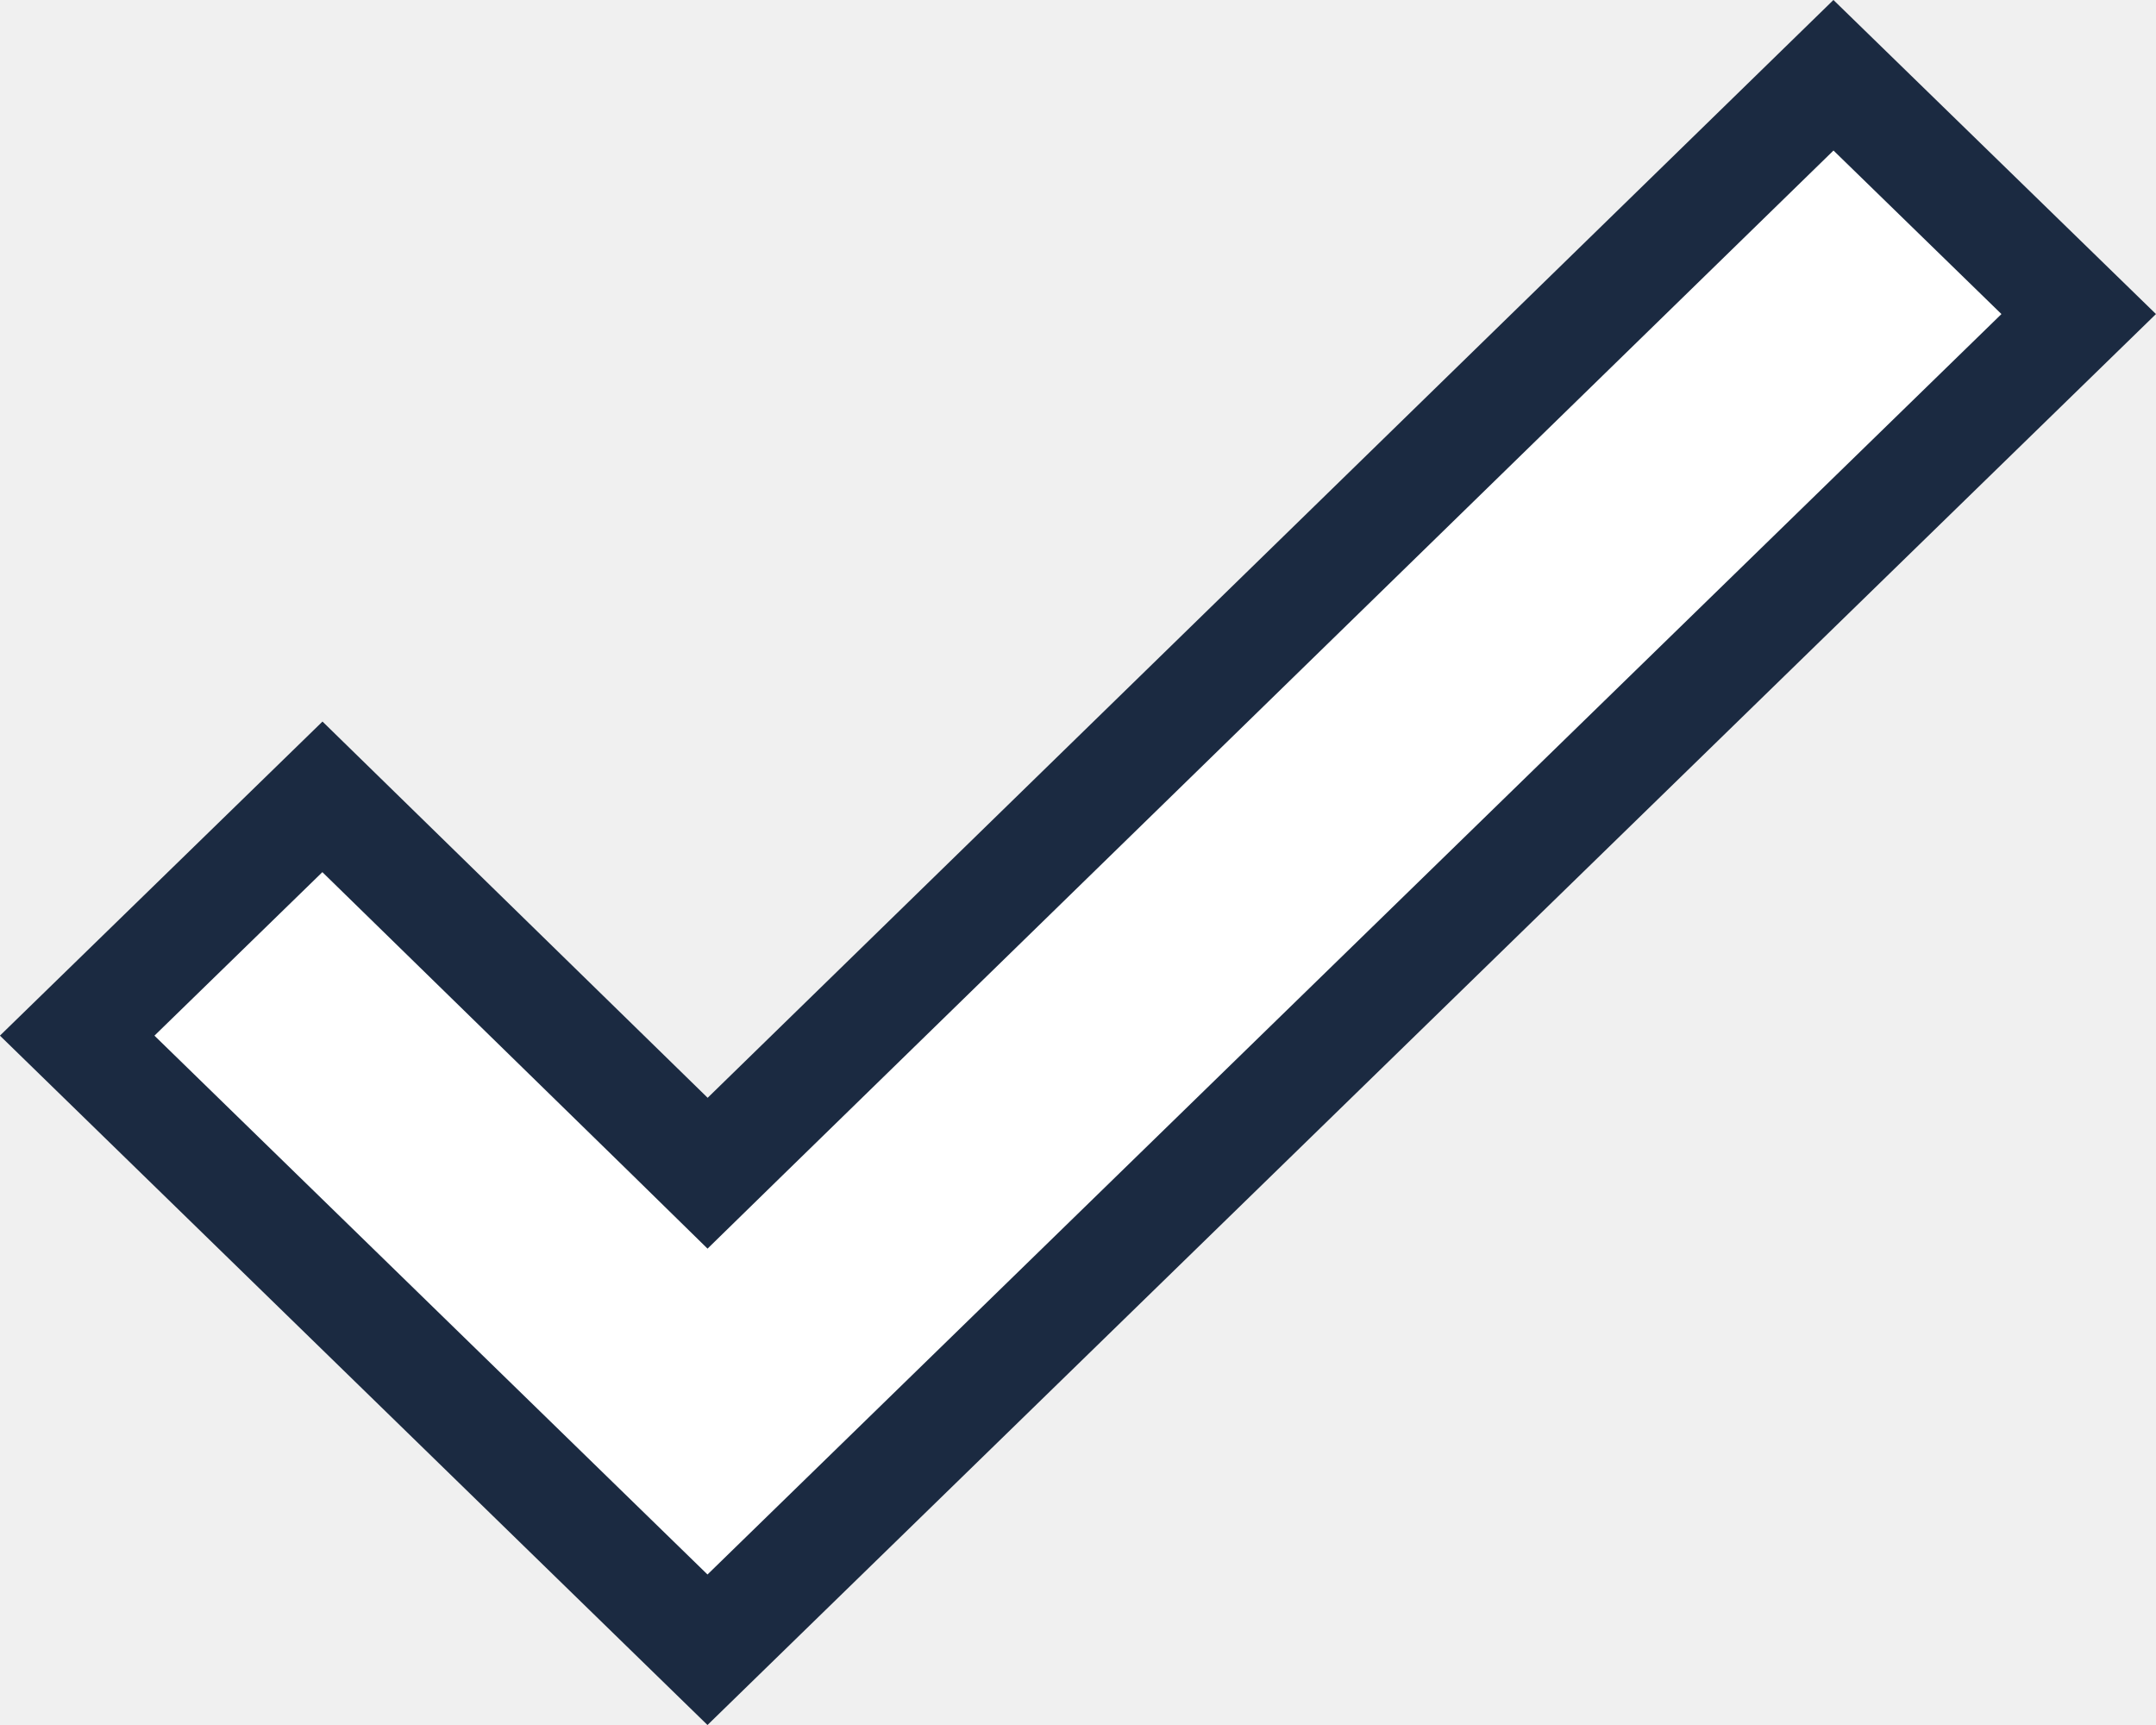
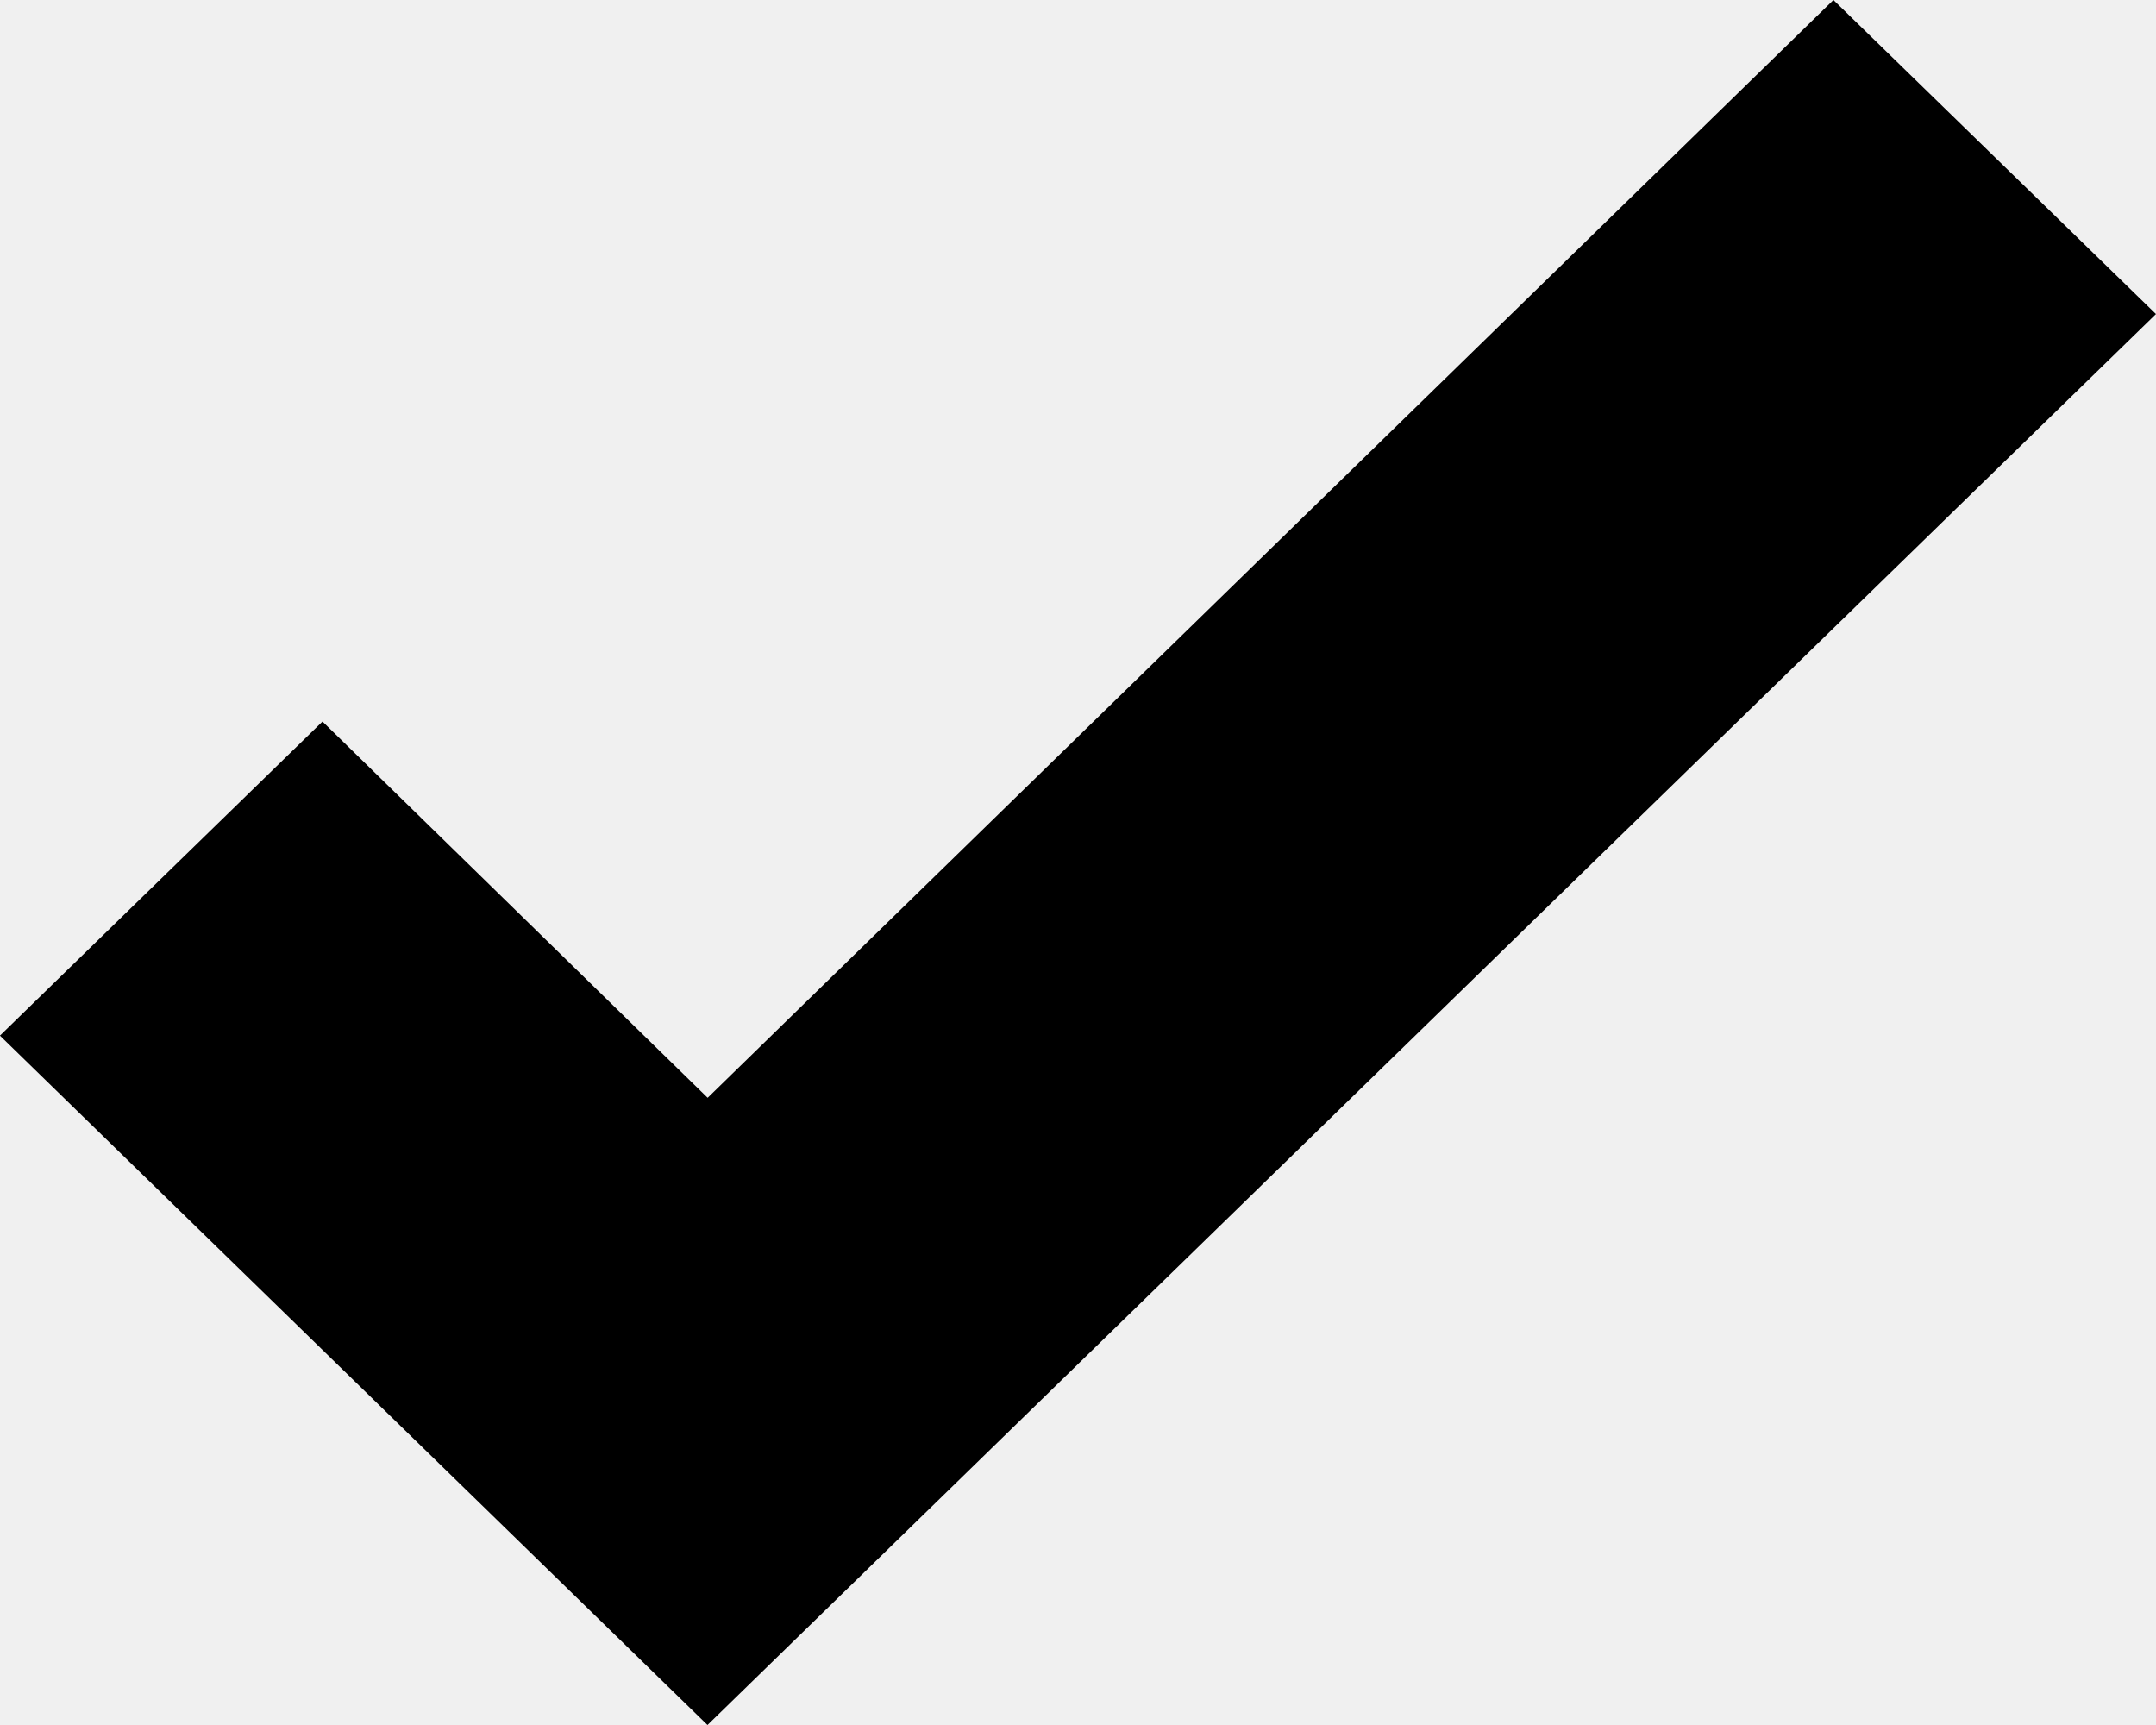
<svg xmlns="http://www.w3.org/2000/svg" width="20" height="16" viewBox="0 0 20 16" fill="none">
-   <path d="M19.283 2.913L6.563 15.302L0.716 9.606L2.991 7.391L6.215 10.54L6.564 10.882L6.913 10.541L17.008 0.698L19.283 2.913Z" fill="white" stroke="#1B2A41" />
+   <path d="M19.283 2.913L6.563 15.302L0.716 9.606L2.991 7.391L6.215 10.54L6.564 10.882L6.913 10.541L17.008 0.698L19.283 2.913Z" fill="currentColor" stroke="currentColor" />
</svg>
